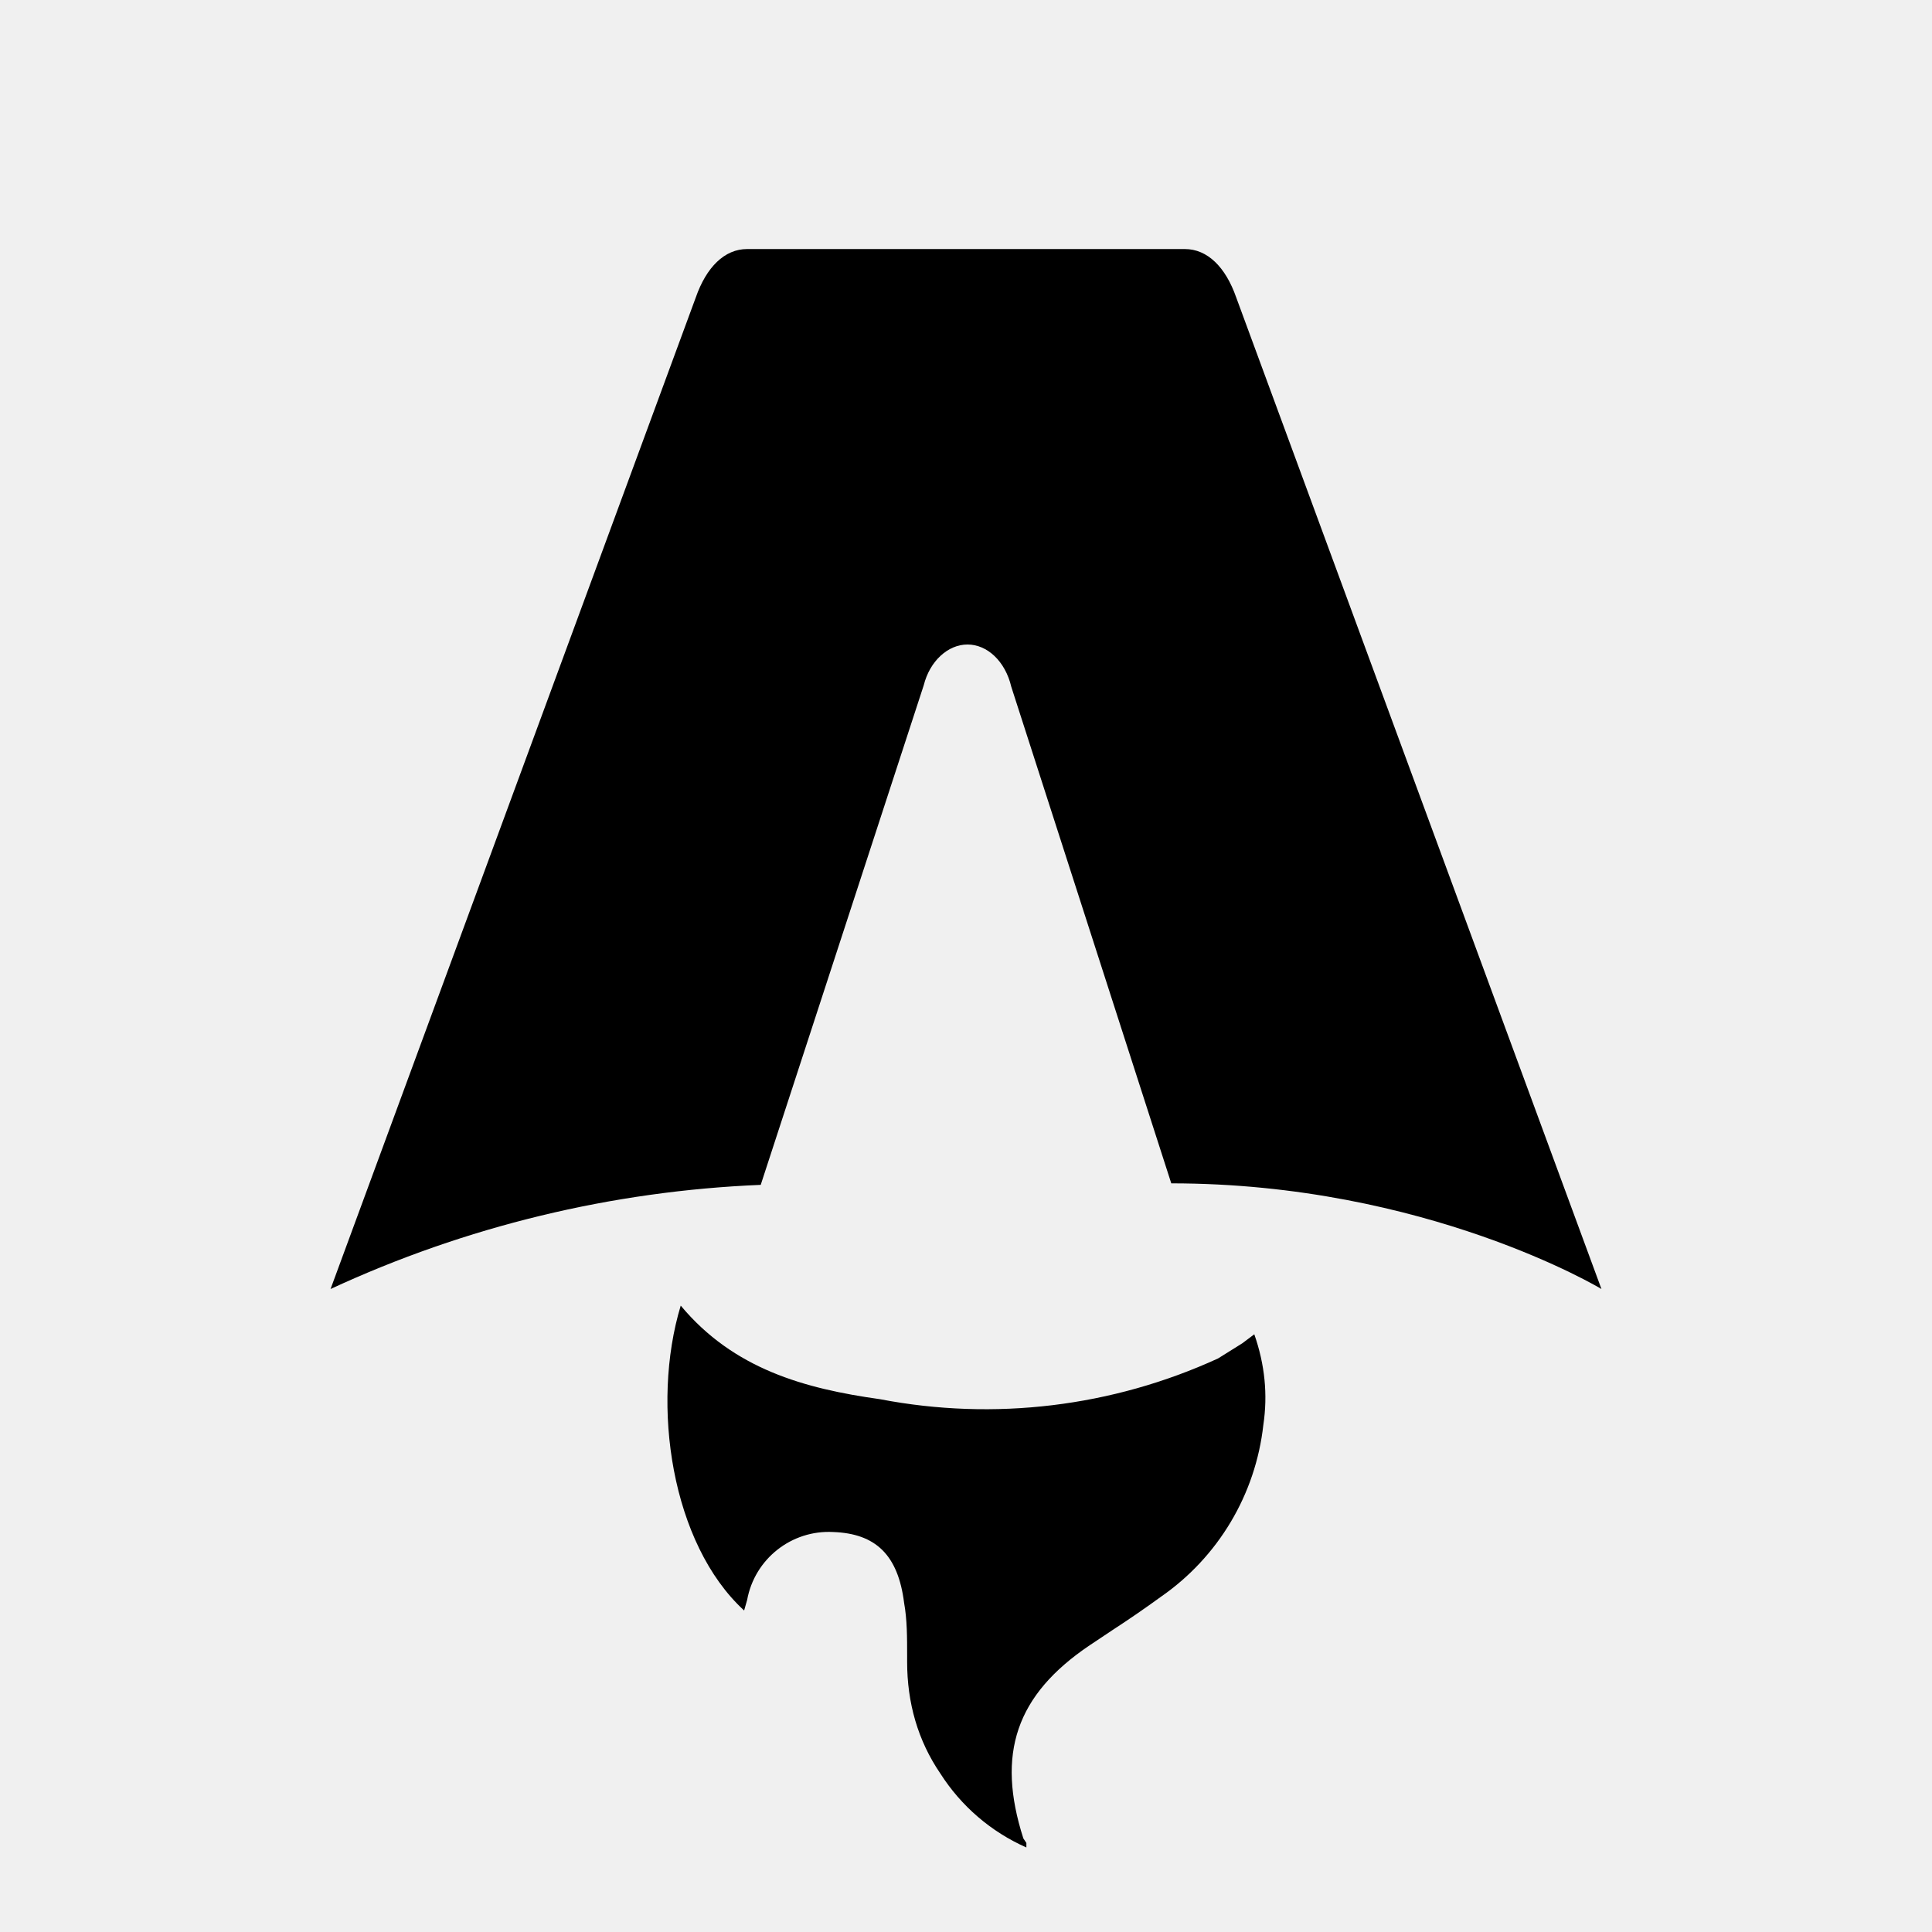
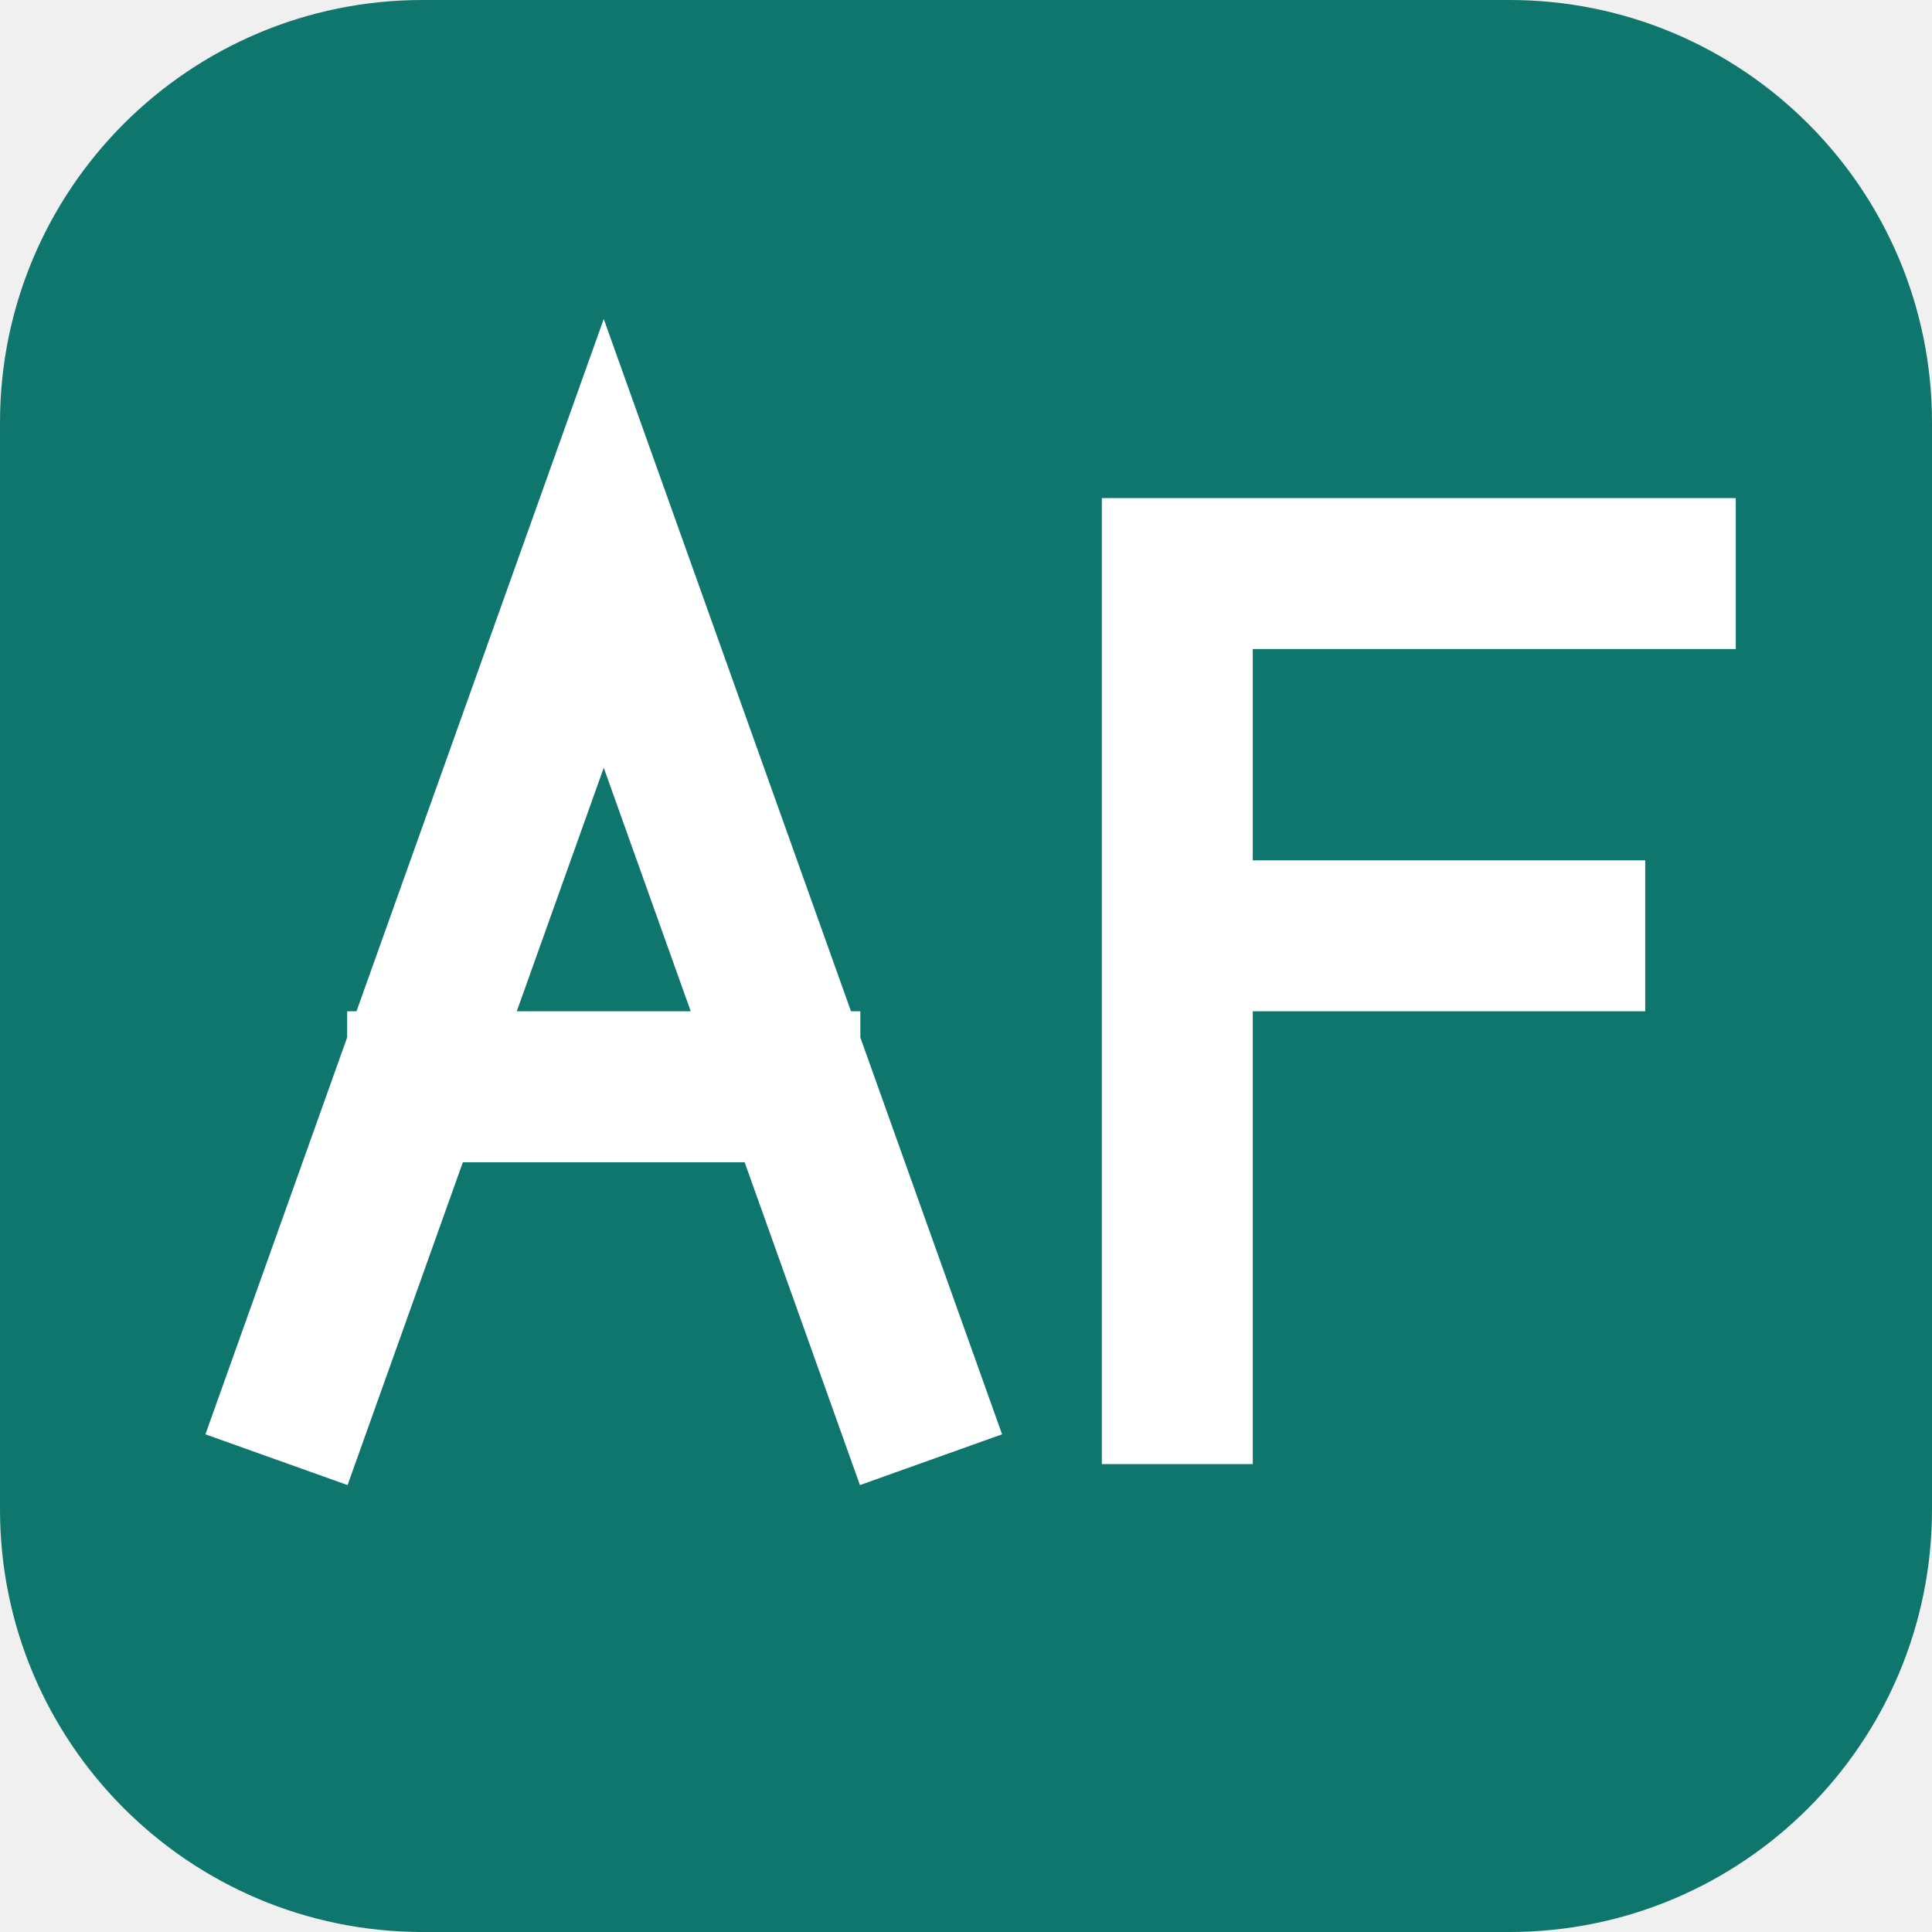
- <svg xmlns="http://www.w3.org/2000/svg" fill="none" viewBox="0 0 128 128">
-   <path d="M50.4 78.5a75.1 75.1 0 0 0-28.5 6.9l24.2-65.7c.7-2 1.9-3.2 3.4-3.2h29c1.5 0 2.7 1.2 3.4 3.2l24.2 65.7s-11.6-7-28.5-7L67 45.5c-.4-1.7-1.6-2.8-2.9-2.8-1.3 0-2.5 1.1-2.9 2.7L50.4 78.5Zm-1.1 28.2Zm-4.2-20.2c-2 6.6-.6 15.8 4.2 20.2a17.5 17.5 0 0 1 .2-.7 5.5 5.5 0 0 1 5.7-4.5c2.8.1 4.3 1.5 4.7 4.7.2 1.1.2 2.3.2 3.5v.4c0 2.7.7 5.2 2.2 7.4a13 13 0 0 0 5.7 4.9v-.3l-.2-.3c-1.8-5.6-.5-9.5 4.4-12.8l1.5-1a73 73 0 0 0 3.2-2.2 16 16 0 0 0 6.8-11.4c.3-2 .1-4-.6-6l-.8.6-1.6 1a37 37 0 0 1-22.4 2.7c-5-.7-9.7-2-13.2-6.2Z" />
-   <style>
-         path { fill: #000; }
-         @media (prefers-color-scheme: dark) {
-             path { fill: #FFF; }
-         }
-     </style>
+ <svg xmlns="http://www.w3.org/2000/svg" viewBox="0 0 64 64" role="img" aria-labelledby="title">
+   <rect width="64" height="64" rx="14" fill="#0f766e" />
+   <g fill="none" stroke="#fff" stroke-width="5" stroke-linecap="square" stroke-linejoin="miter">
+     <path d="M10 46 20 18 30 46 M14 36h12" />
+     <path d="M39 46V19h16 M39 31h13" />
+   </g>
</svg>
